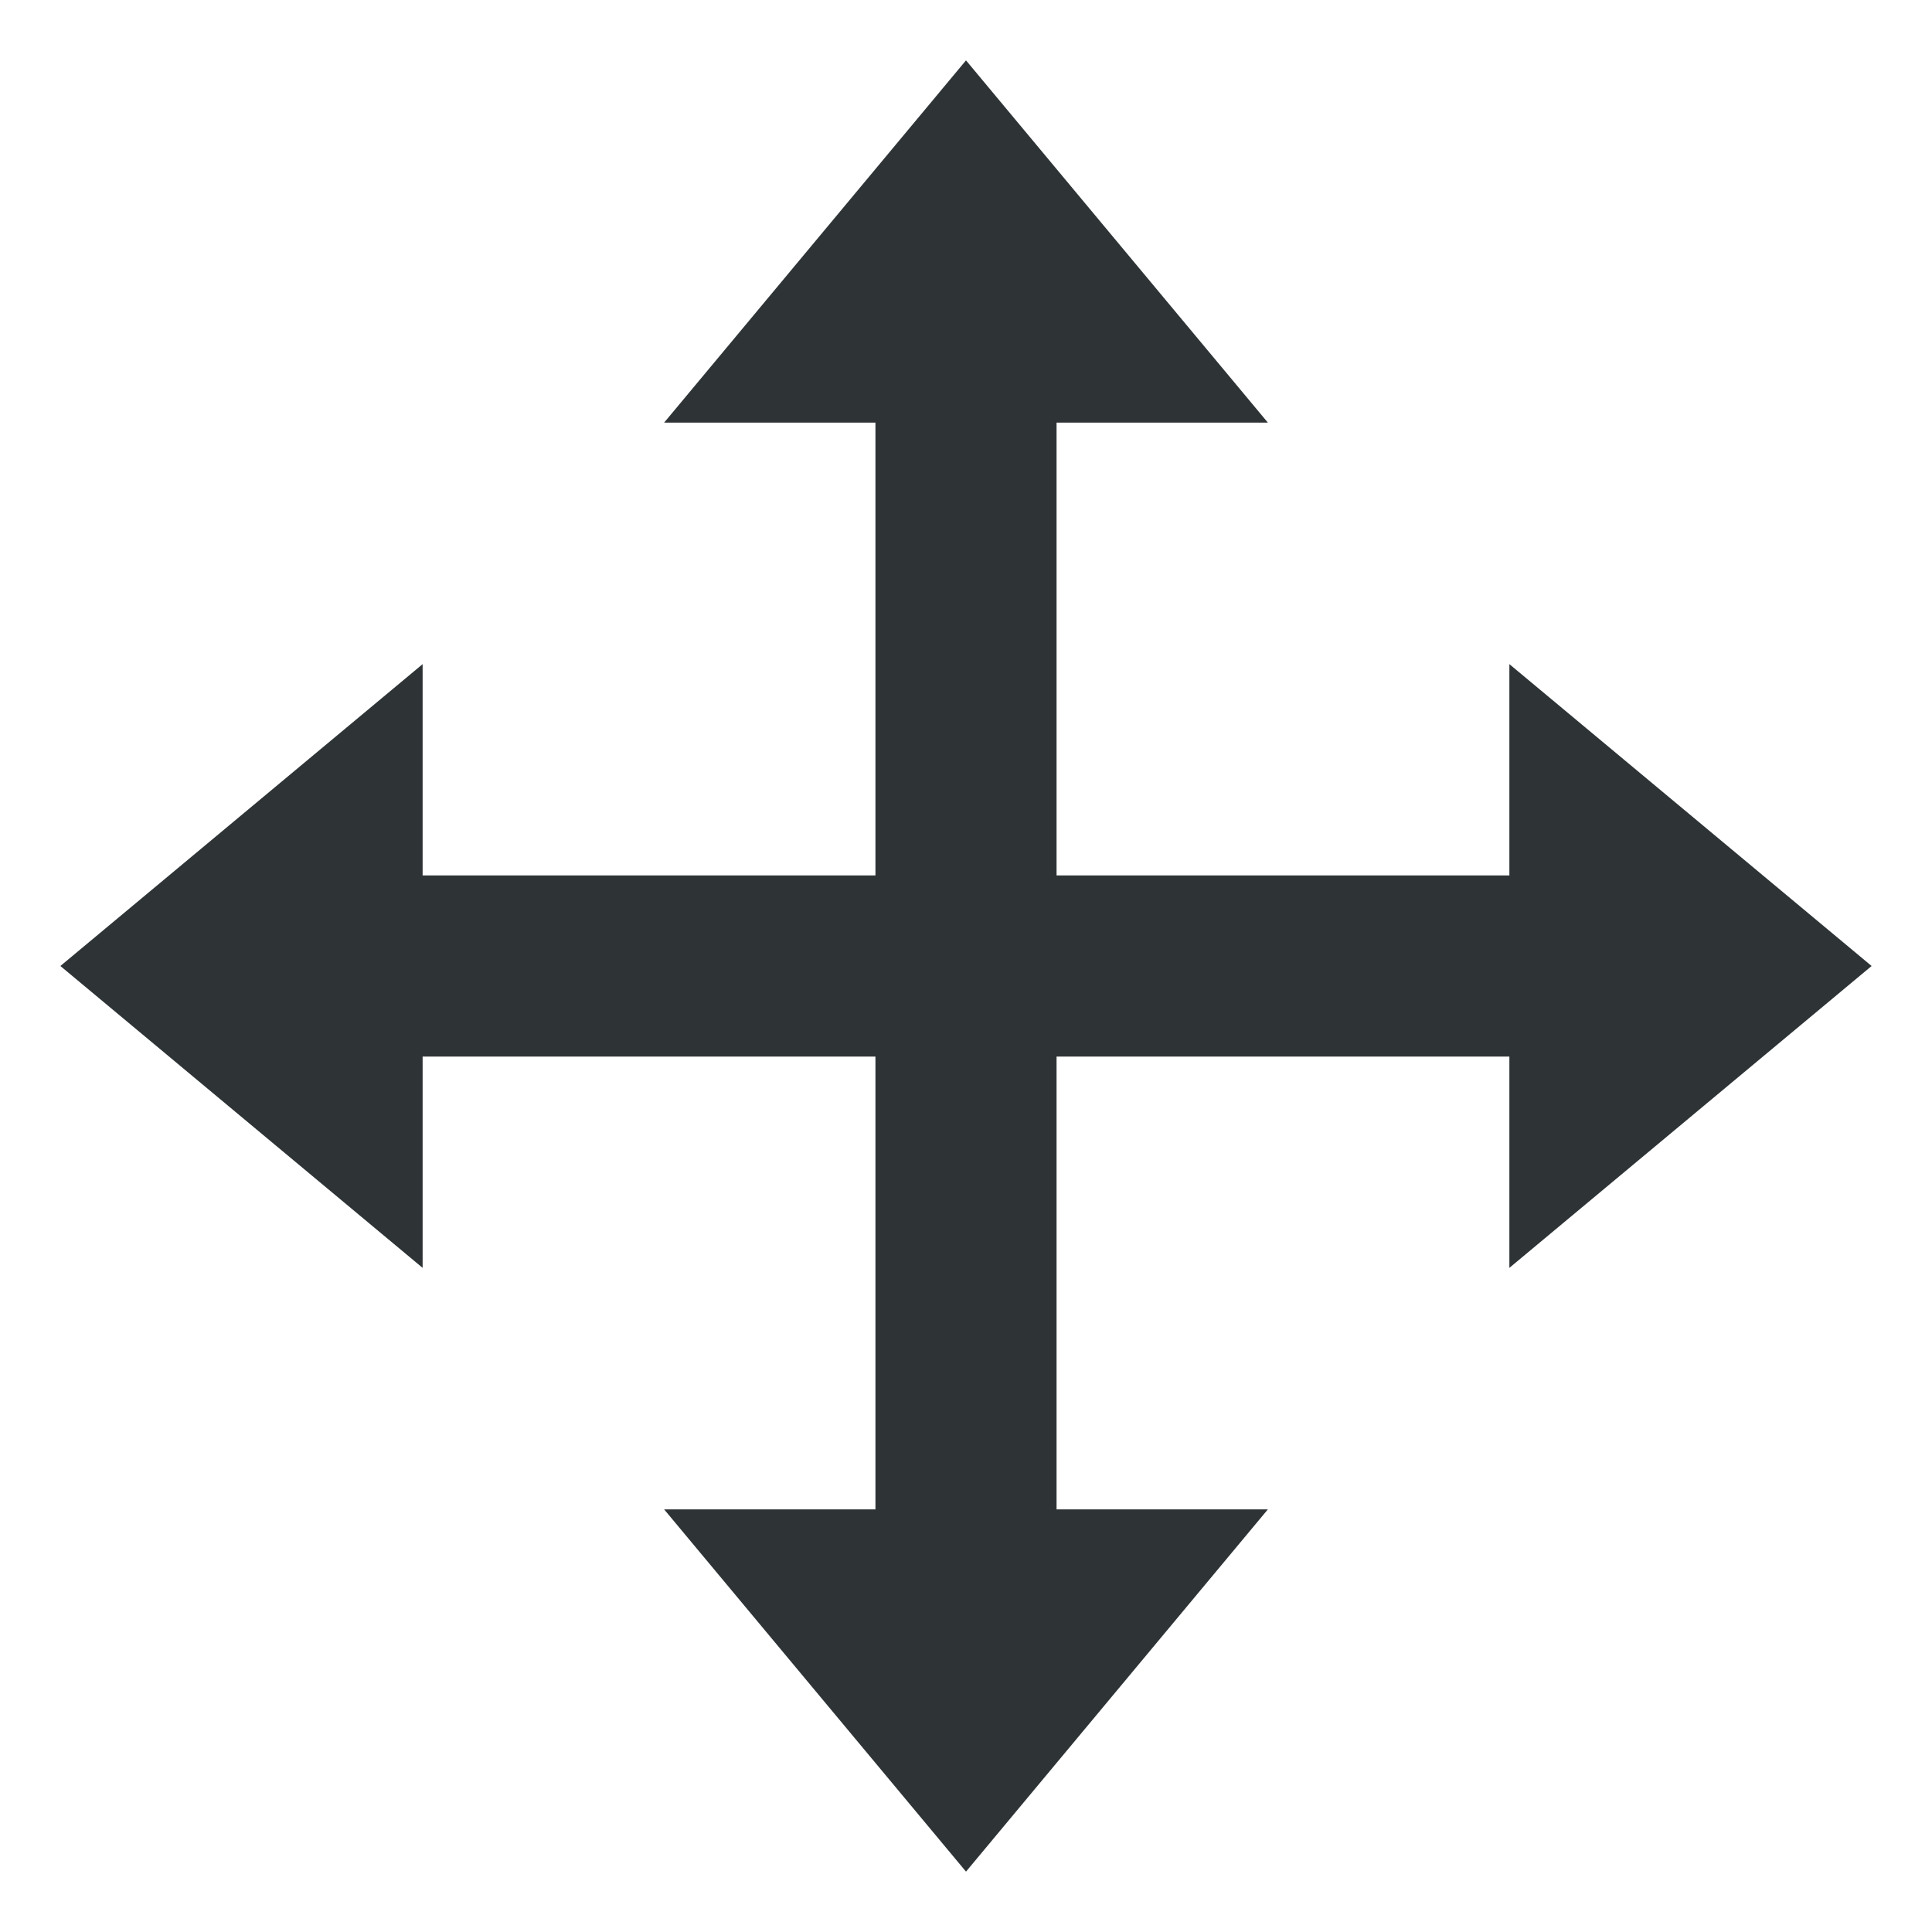
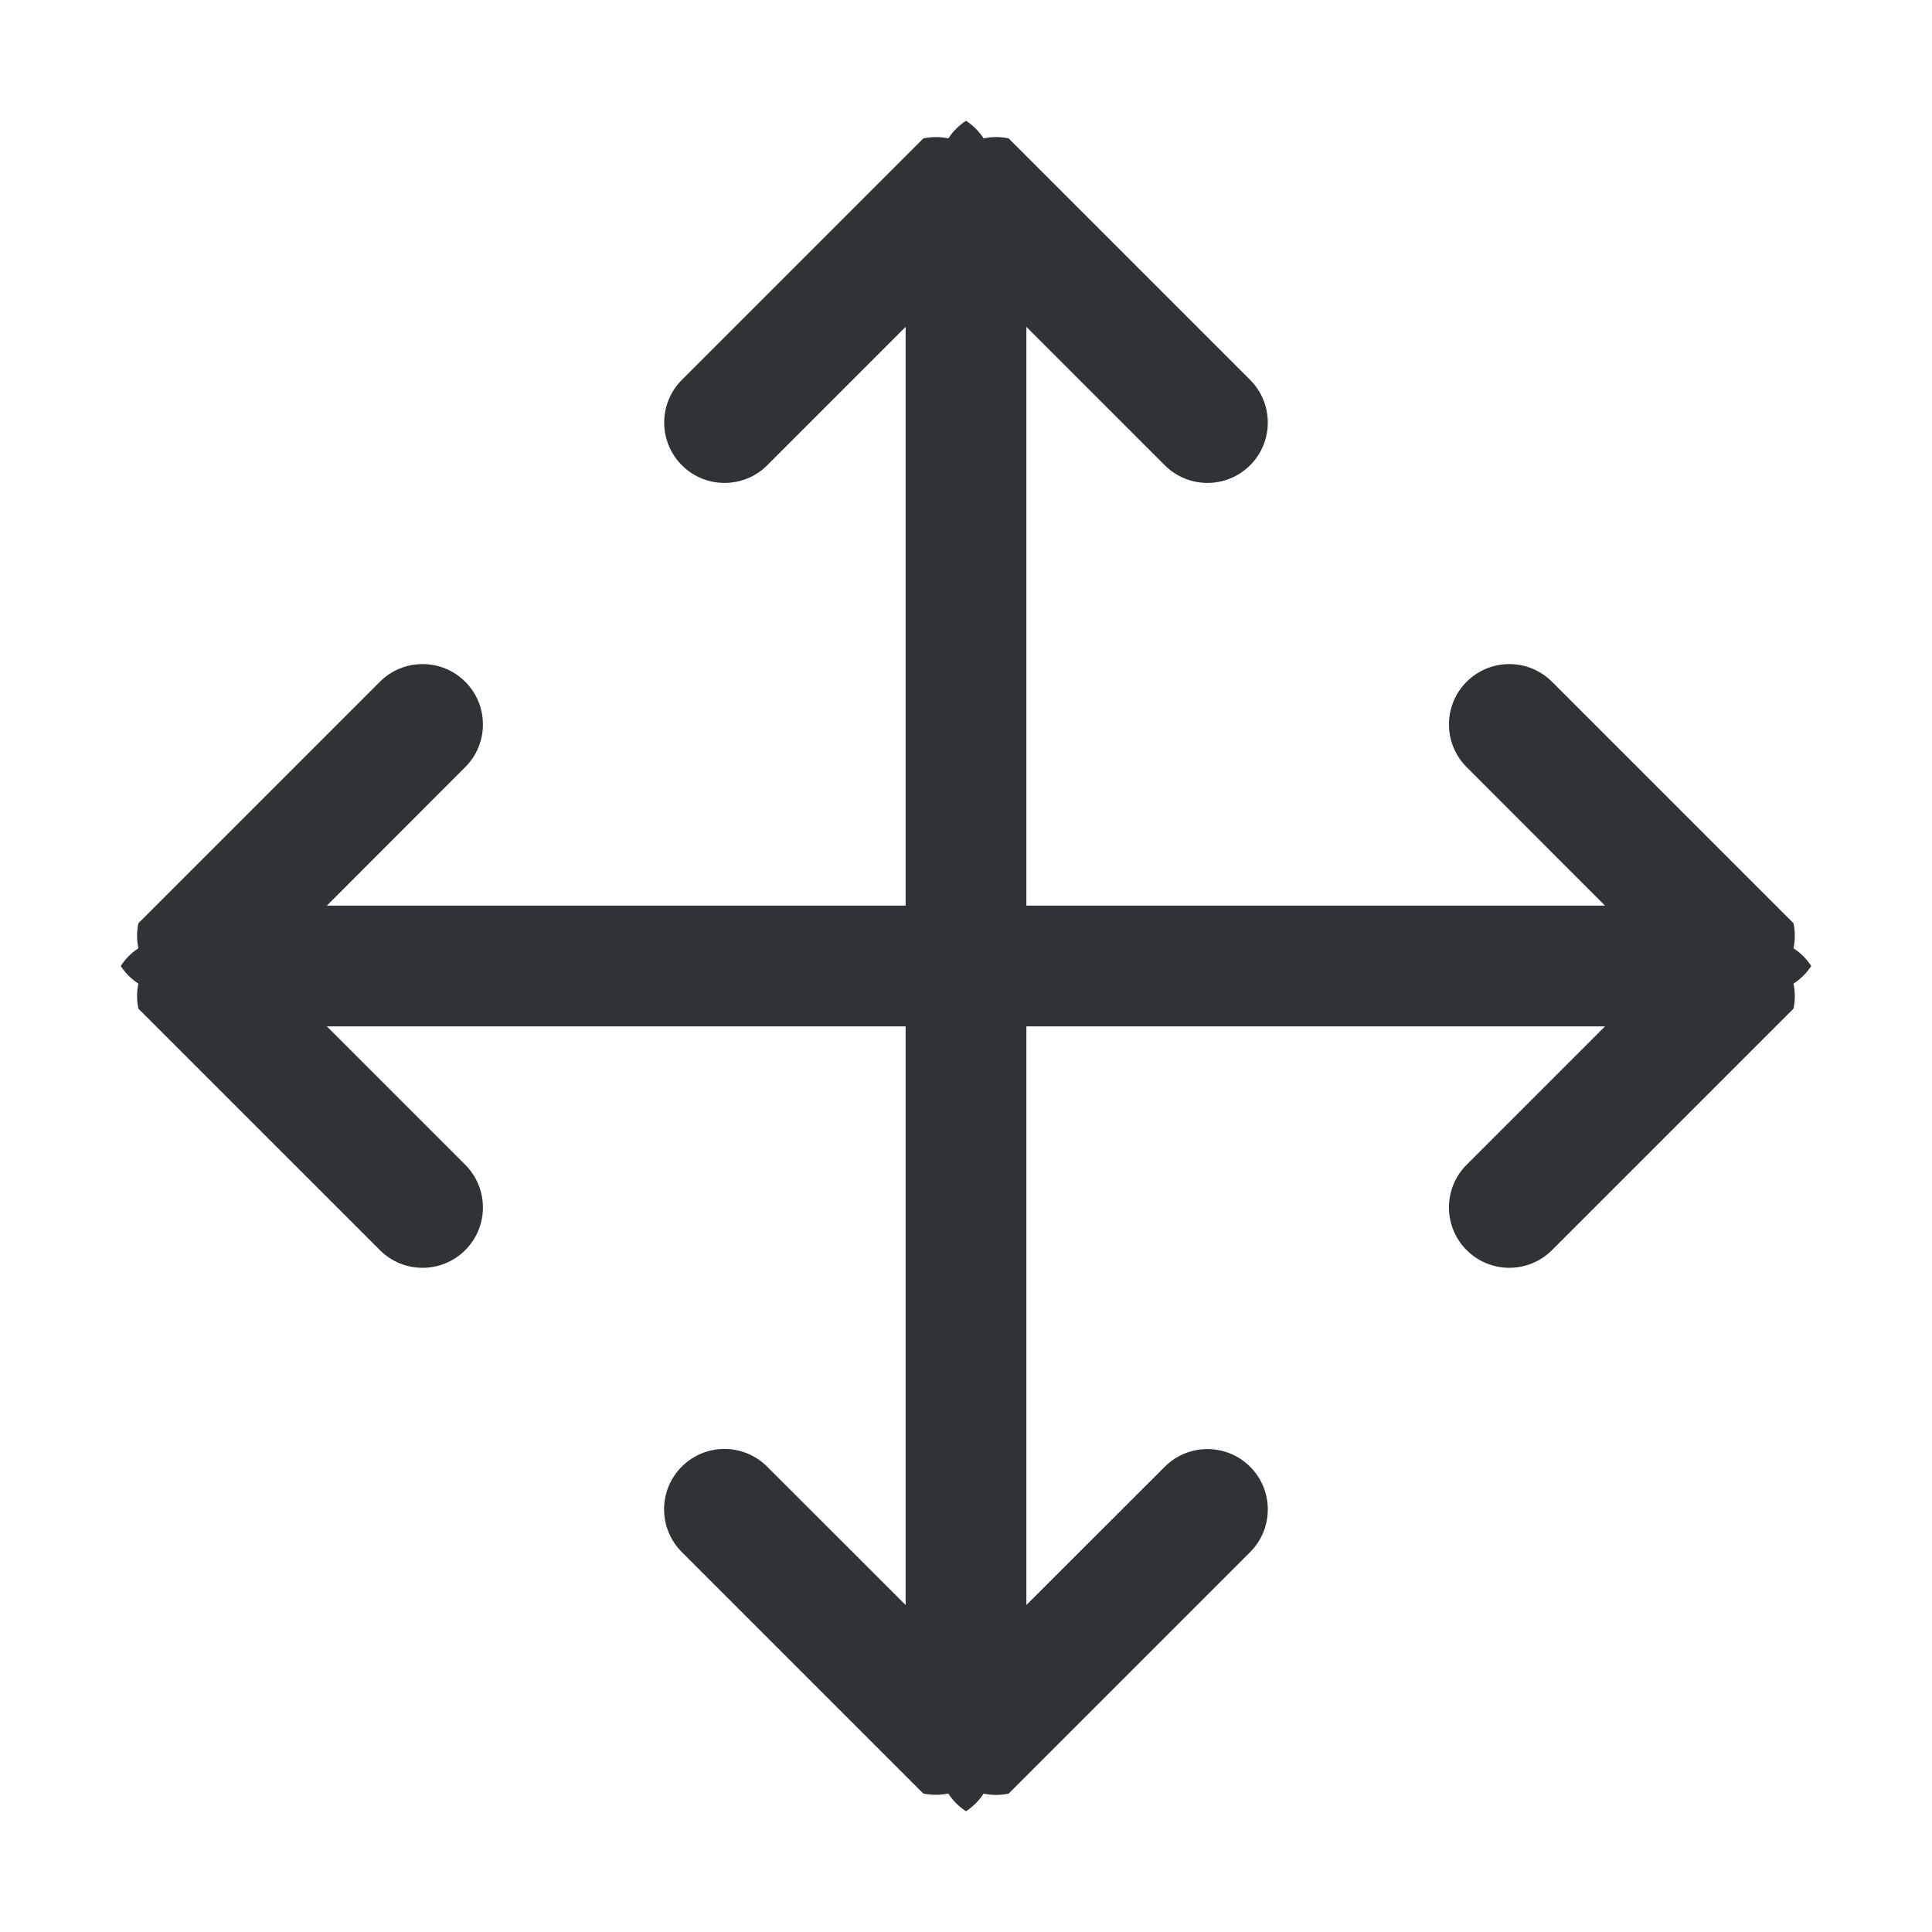
<svg xmlns="http://www.w3.org/2000/svg" width="16" height="16" viewBox="0 0 16 16">
-   <g fill="none" stroke="#2e3436" stroke-width="1.5" stroke-linecap="round">
-     <path d="M8 2.5 V13.5 M2.5 8 H13.5" />
-   </g>
-   <g fill="#2e3436">
-     <path d="M8 0.5 L10.5 3.5 H5.5 Z" />
-     <path d="M8 15.5 L5.5 12.5 H10.5 Z" />
-     <path d="M0.5 8 L3.5 5.5 V10.5 Z" />
-     <path d="M15.5 8 L12.5 10.5 V5.5 Z" />
-   </g>
+   <path fill="#2e3436" d="m 8,1 a 0.5,0.5 0 0 0 -0.146,0.146 0.500,0.500 0 0 0 -0.207,0 l -2,2 a 0.5,0.5 0 0 0 0,0.707 0.5,0.5 0 0 0 0.707,0 L 7.5,2.707 V 7.5 H 2.707 L 3.853,6.353 a 0.5,0.5 0 0 0 0,-0.707 0.5,0.5 0 0 0 -0.707,0 l -2,2 a 0.500,0.500 0 0 0 0,0.207 A 0.5,0.5 0 0 0 1,8 a 0.5,0.5 0 0 0 0.146,0.146 0.500,0.500 0 0 0 0,0.207 l 2,2.000 a 0.5,0.5 0 0 0 0.707,0 0.5,0.5 0 0 0 0,-0.707 L 2.707,8.5 H 7.5 v 4.792 L 6.353,12.146 a 0.5,0.5 0 0 0 -0.707,0 0.5,0.5 0 0 0 0,0.707 l 2,2 a 0.500,0.500 0 0 0 0.207,0 A 0.5,0.5 0 0 0 8,15 a 0.5,0.5 0 0 0 0.146,-0.146 0.500,0.500 0 0 0 0.207,0 l 2.000,-2 a 0.5,0.5 0 0 0 0,-0.707 0.5,0.5 0 0 0 -0.707,0 L 8.5,13.292 V 8.5 h 4.792 l -1.146,1.146 a 0.5,0.5 0 0 0 0,0.707 0.5,0.5 0 0 0 0.707,0 l 2,-2.000 a 0.500,0.500 0 0 0 0,-0.207 A 0.5,0.5 0 0 0 15,8 0.5,0.5 0 0 0 14.853,7.853 a 0.500,0.500 0 0 0 0,-0.207 l -2,-2 a 0.5,0.5 0 0 0 -0.707,0 0.5,0.5 0 0 0 0,0.707 L 13.292,7.5 H 8.5 V 2.707 l 1.146,1.146 a 0.5,0.5 0 0 0 0.707,0 0.5,0.5 0 0 0 0,-0.707 l -2.000,-2 a 0.500,0.500 0 0 0 -0.207,0 A 0.5,0.5 0 0 0 8,1 Z" />
</svg>
